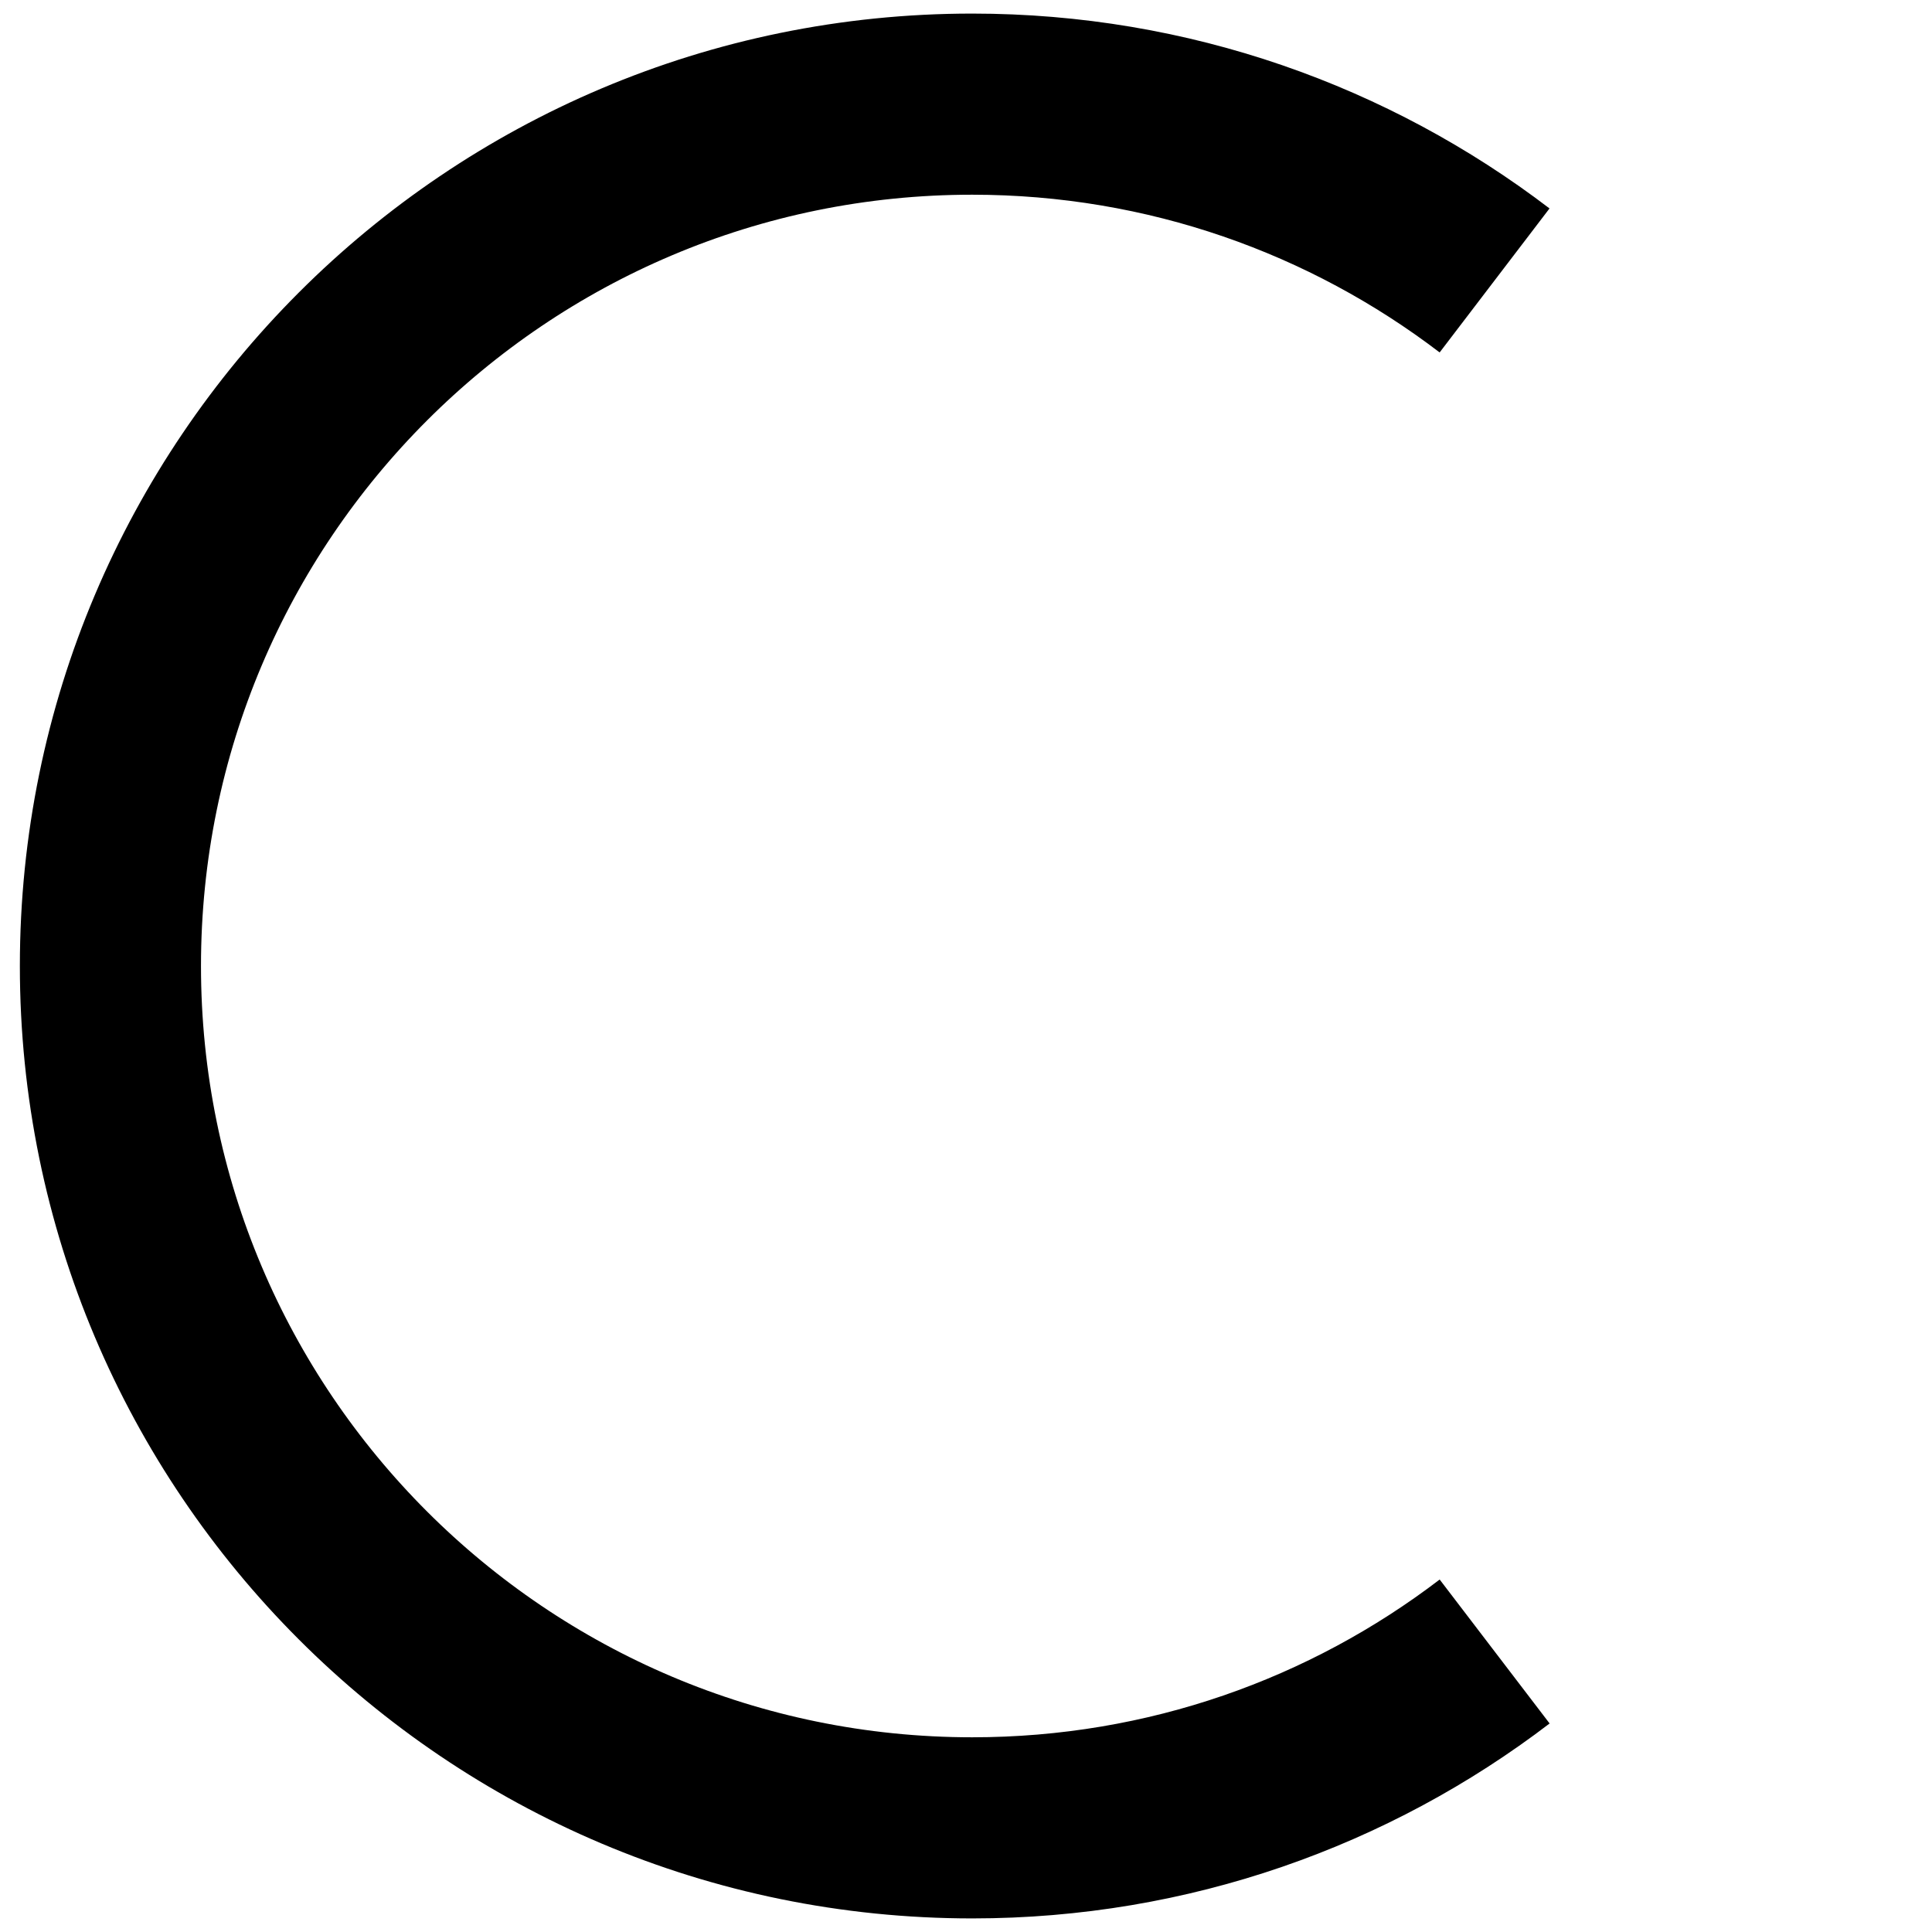
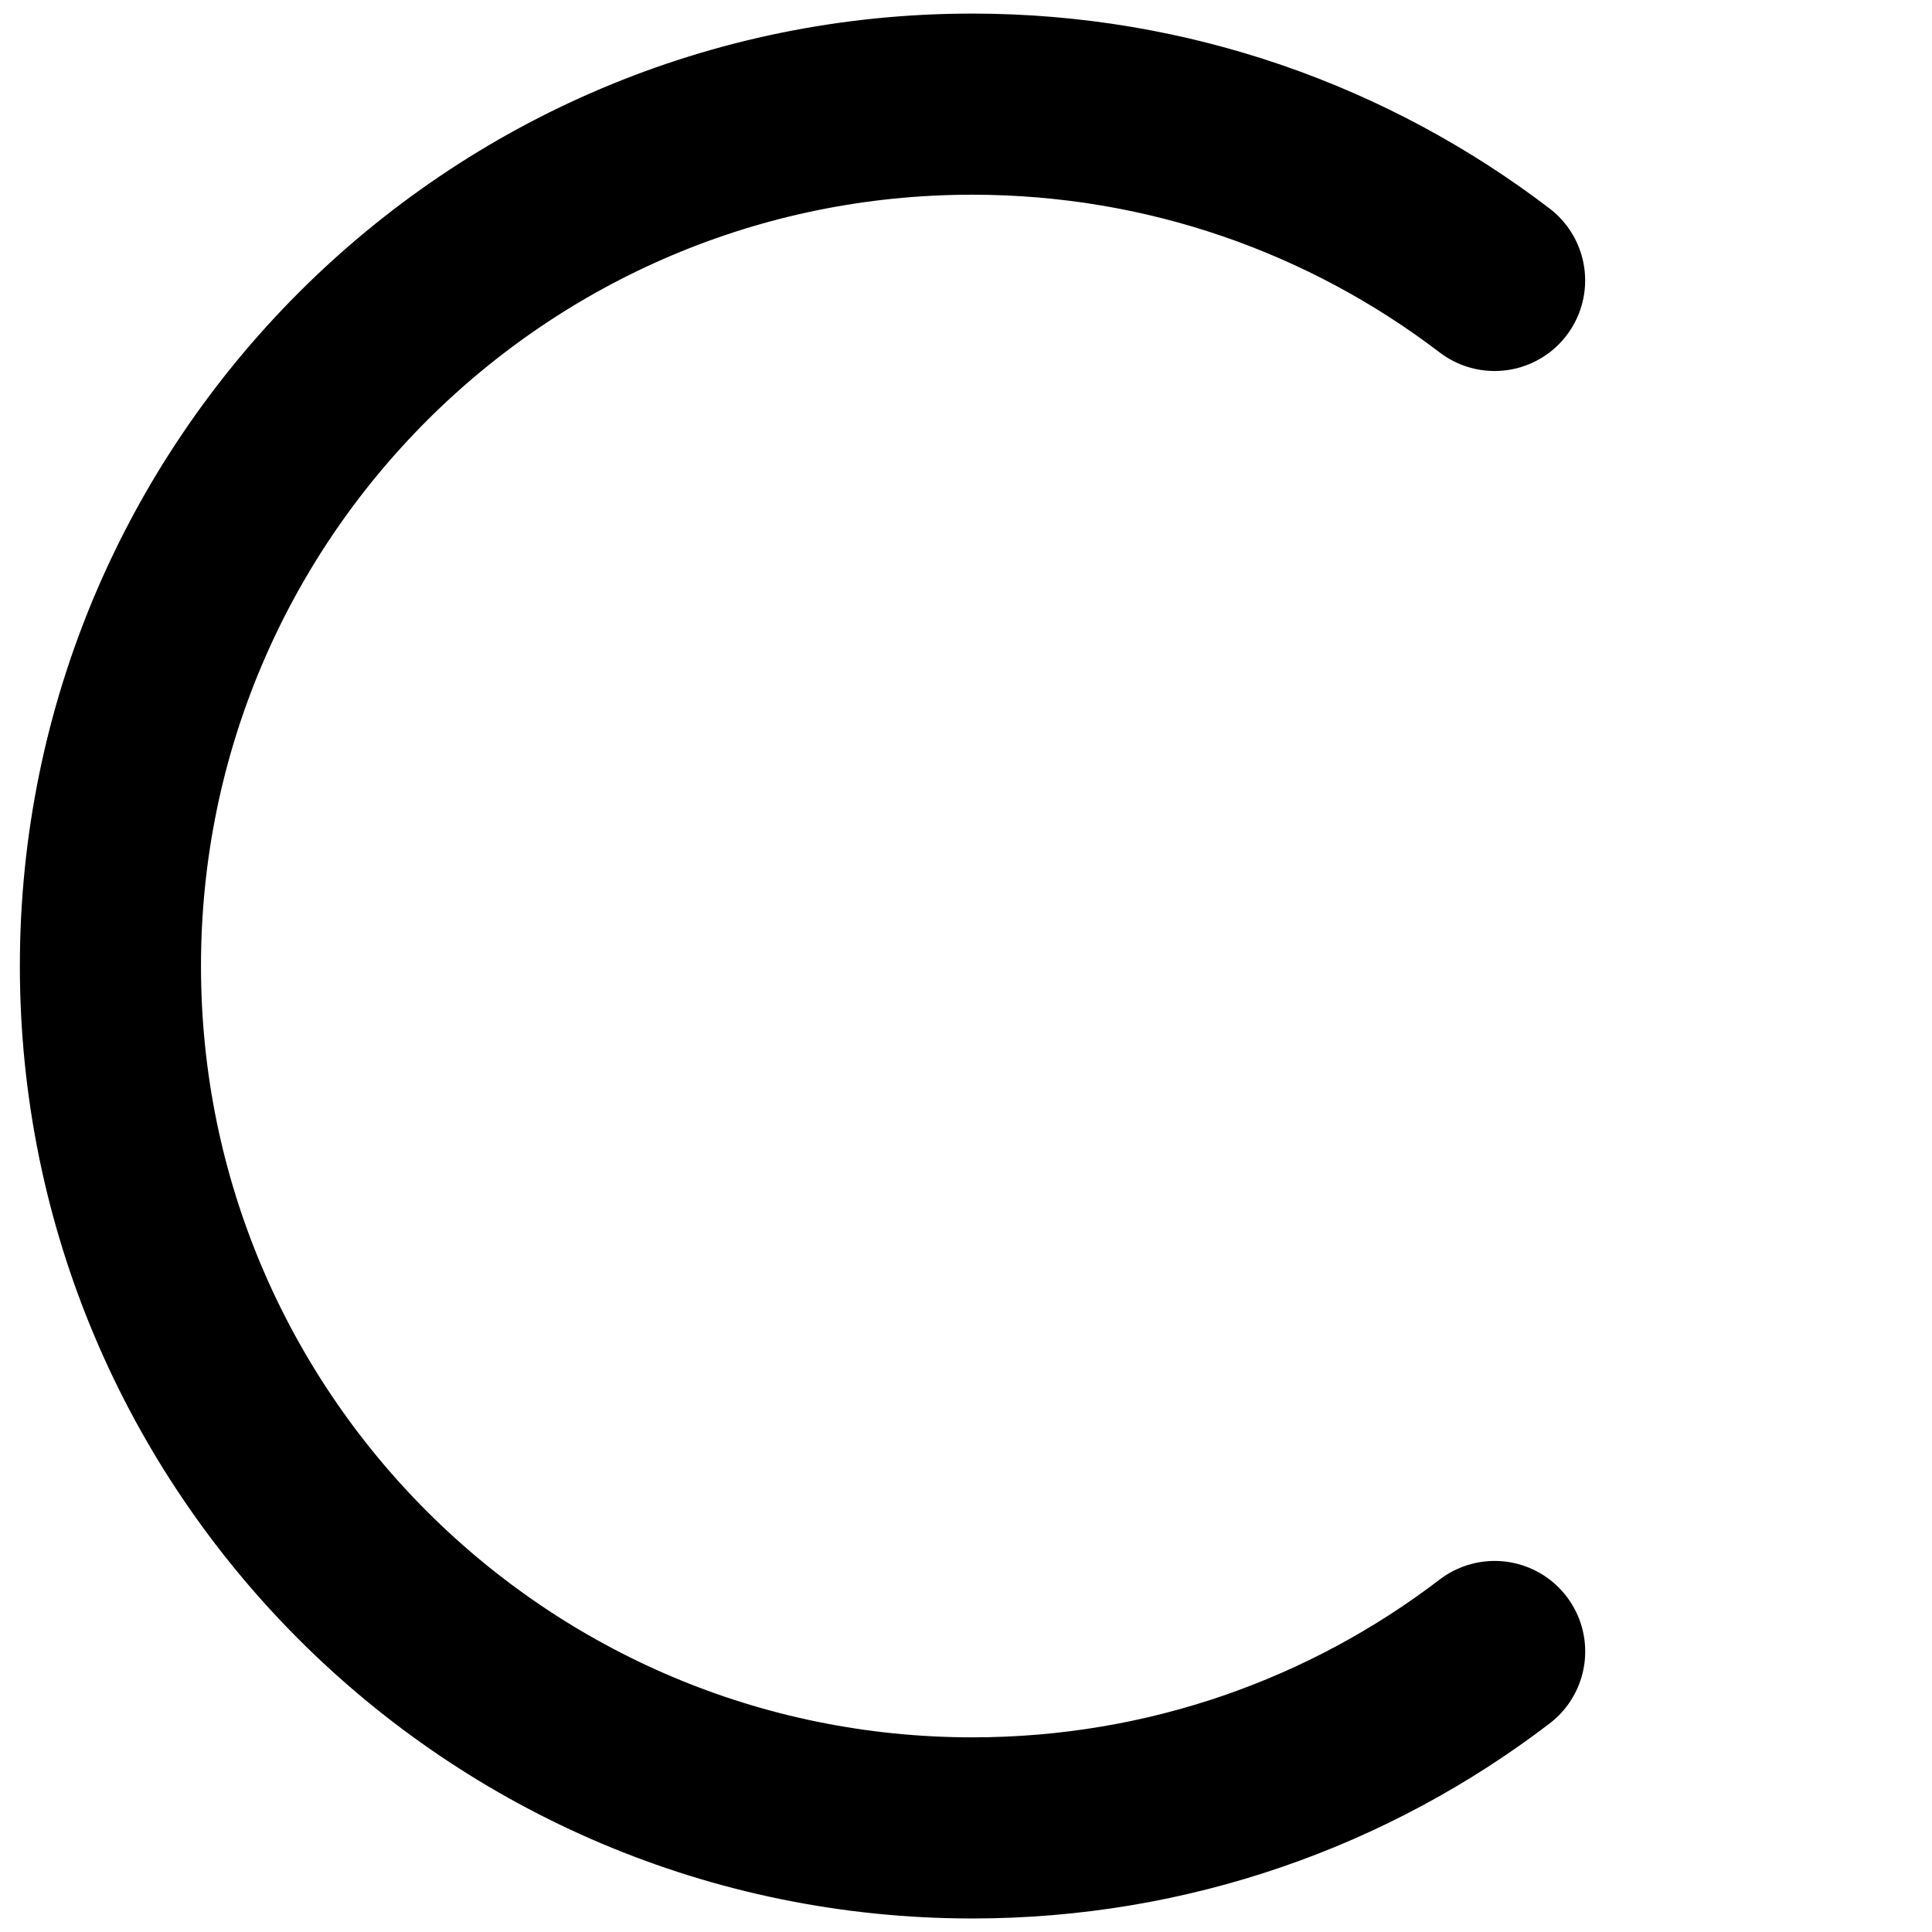
<svg xmlns="http://www.w3.org/2000/svg" version="1.1" id="Layer_1" x="0px" y="0px" width="32px" height="32px" viewBox="0 0 32 32" enable-background="new 0 0 32 32" xml:space="preserve">
-   <path fill="none" stroke="#000000" stroke-width="3" stroke-miterlimit="10" d="M24.756,27.354c-2.4,1.833-5.399,2.921-8.653,2.921  C8.22,30.274,1.829,23.883,1.829,16c0-7.884,6.391-14.275,14.274-14.275c3.252,0,6.251,1.088,8.652,2.92" />
+   <path fill="none" stroke="#000000" stroke-width="3" stroke-linecap="round" stroke-miterlimit="10" d="M24.756,27.354  c-2.4,1.834-5.398,2.922-8.653,2.922C8.22,30.273,1.829,23.883,1.829,16c0-7.884,6.391-14.275,14.274-14.275  c3.252,0,6.25,1.088,8.652,2.92" />
</svg>
